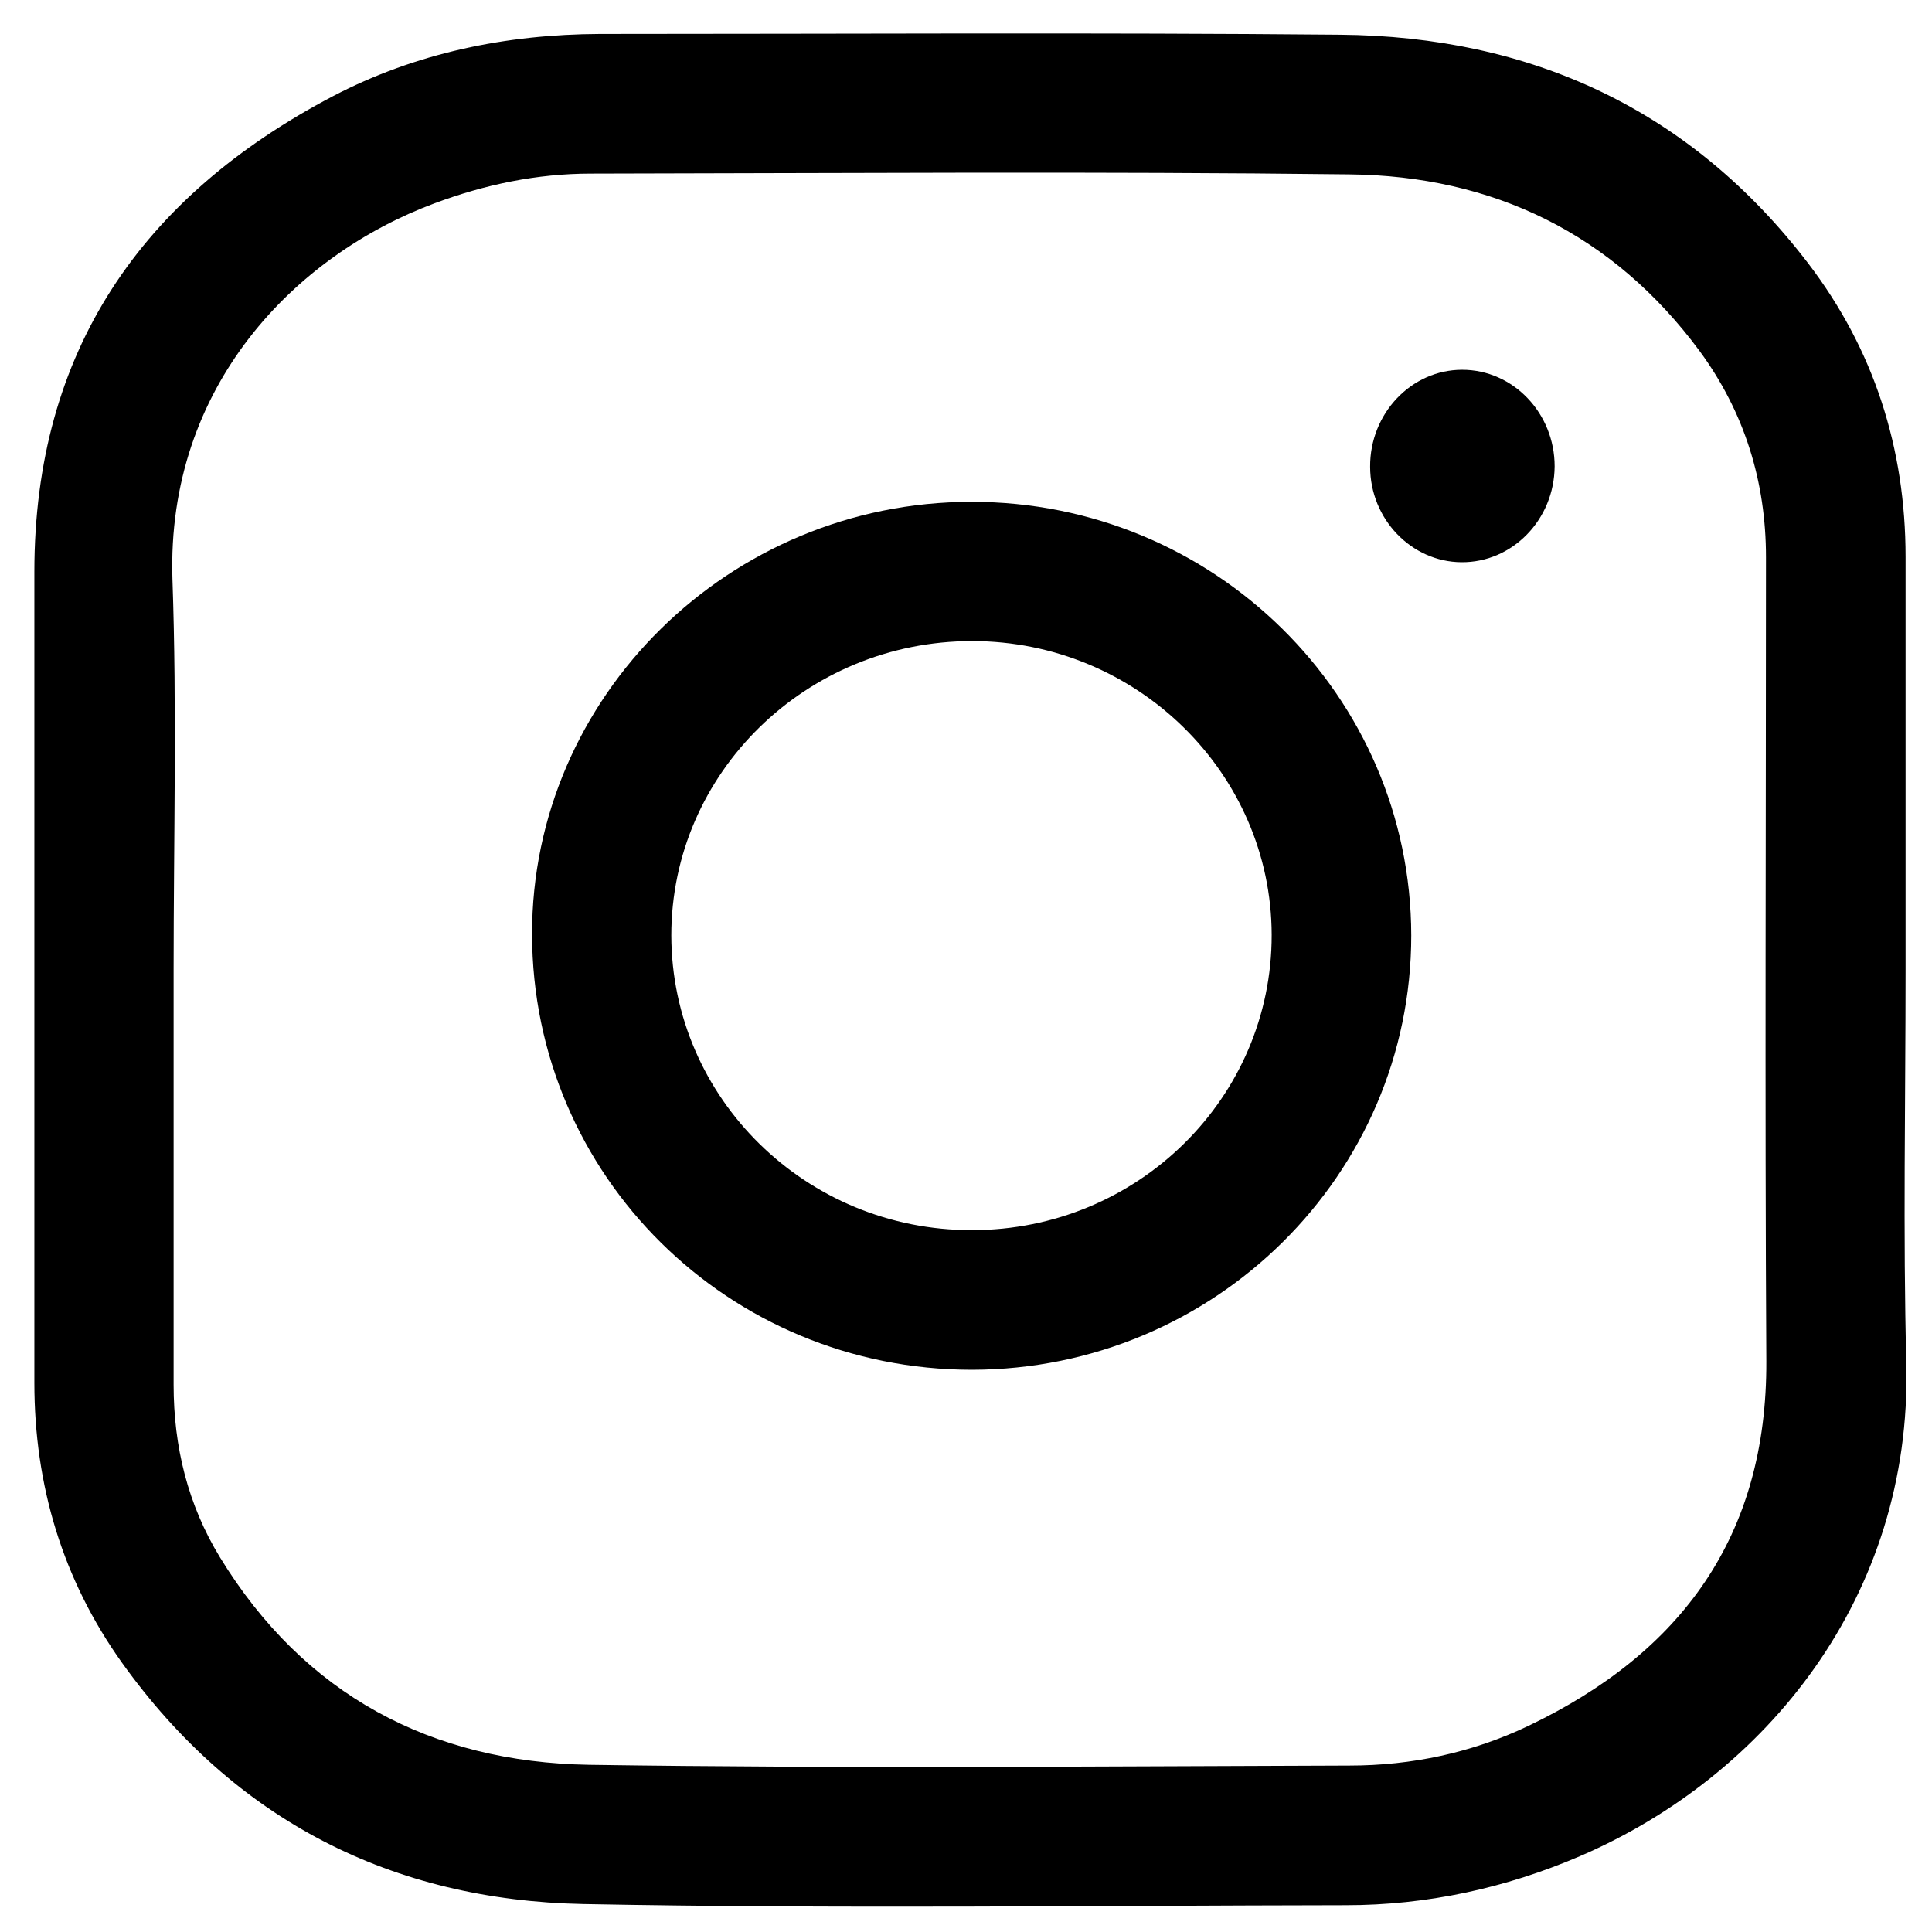
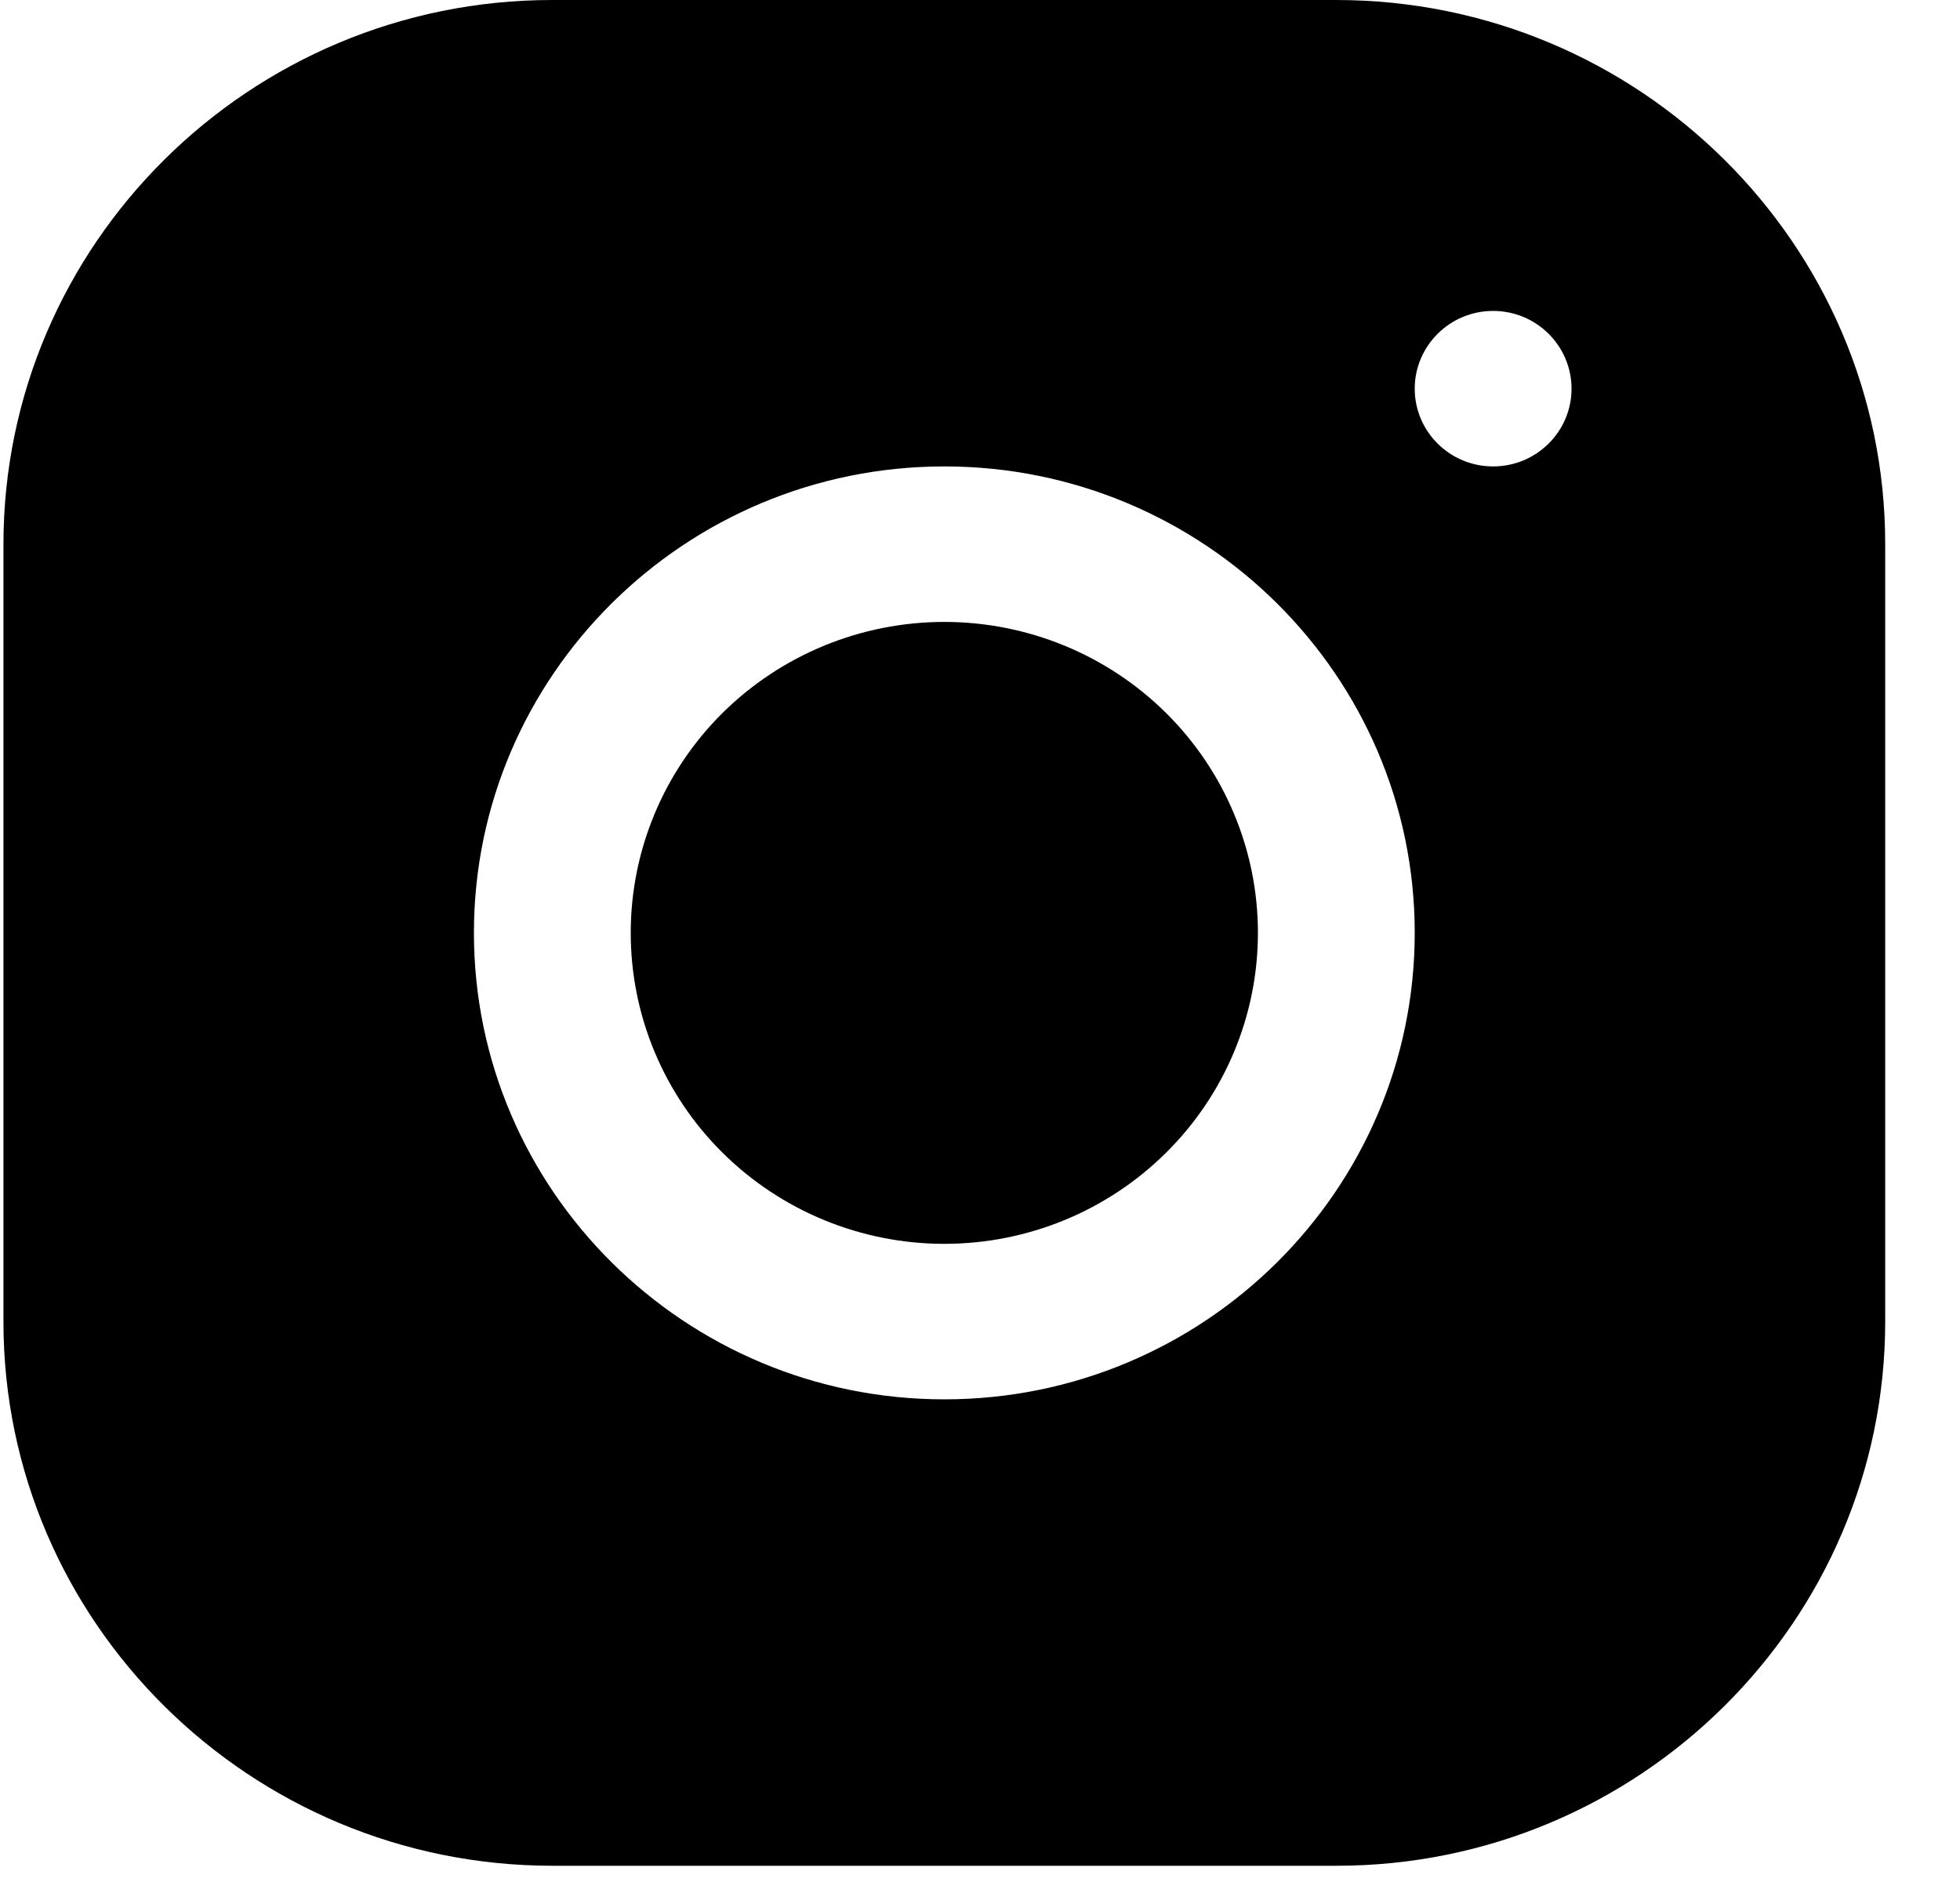
- <svg xmlns="http://www.w3.org/2000/svg" width="28" height="28" viewBox="0 0 28 28" fill="none">
-   <path d="M27.617 14.055C27.617 15.958 27.579 17.866 27.628 19.77C27.71 23.138 25.594 25.741 22.898 26.901C21.815 27.366 20.677 27.612 19.502 27.612C15.821 27.617 12.135 27.666 8.455 27.595C5.682 27.541 3.401 26.381 1.766 24.095C0.908 22.892 0.498 21.525 0.498 20.043C0.498 16.122 0.498 12.206 0.498 8.285C0.498 5.086 2.056 2.849 4.823 1.395C6.026 0.766 7.333 0.498 8.695 0.492C12.266 0.492 15.843 0.47 19.414 0.503C22.187 0.525 24.5 1.586 26.206 3.817C27.158 5.064 27.617 6.497 27.617 8.072C27.617 10.063 27.617 12.059 27.617 14.055ZM2.516 14.055C2.516 16.062 2.516 18.063 2.516 20.07C2.516 20.967 2.723 21.809 3.188 22.57C4.408 24.566 6.251 25.539 8.537 25.577C12.206 25.632 15.881 25.599 19.556 25.588C20.459 25.588 21.334 25.402 22.148 25.014C24.369 23.953 25.61 22.263 25.599 19.726C25.577 15.843 25.594 11.96 25.594 8.077C25.594 6.978 25.282 5.972 24.631 5.086C23.373 3.385 21.634 2.549 19.556 2.527C15.892 2.483 12.228 2.51 8.564 2.516C7.782 2.516 7.027 2.674 6.294 2.948C4.282 3.697 2.412 5.595 2.499 8.389C2.565 10.281 2.516 12.168 2.516 14.055Z" fill="black" />
-   <path d="M14.088 19.852C10.56 19.852 7.716 17.041 7.711 13.541C7.705 10.095 10.571 7.273 14.077 7.273C17.593 7.268 20.448 10.084 20.453 13.557C20.453 17.024 17.604 19.846 14.088 19.852ZM14.088 17.828C16.488 17.828 18.435 15.909 18.43 13.546C18.424 11.206 16.477 9.291 14.088 9.291C11.687 9.291 9.729 11.2 9.729 13.557C9.734 15.919 11.687 17.834 14.088 17.828Z" fill="black" />
-   <path d="M21.191 5.359C21.93 5.359 22.531 5.988 22.531 6.759C22.526 7.53 21.919 8.154 21.18 8.148C20.453 8.143 19.857 7.52 19.857 6.765C19.852 5.994 20.453 5.359 21.191 5.359Z" fill="black" />
+ <svg xmlns="http://www.w3.org/2000/svg" width="25" height="24" viewBox="0 0 25 24" fill="none">
+   <path d="M7.043 0C3.184 0 0.044 3.115 0.044 6.942V16.855C0.044 20.681 3.186 23.793 7.047 23.793H17.047C20.906 23.793 24.046 20.678 24.046 16.851V6.938C24.046 3.112 20.904 0 17.043 0H7.043ZM19.045 3.965C19.597 3.965 20.045 4.41 20.045 4.957C20.045 5.504 19.597 5.948 19.045 5.948C18.493 5.948 18.045 5.504 18.045 4.957C18.045 4.41 18.493 3.965 19.045 3.965ZM12.045 5.948C15.354 5.948 18.045 8.616 18.045 11.896C18.045 15.177 15.354 17.845 12.045 17.845C8.736 17.845 6.045 15.177 6.045 11.896C6.045 8.616 8.736 5.948 12.045 5.948ZM12.045 7.931C10.984 7.931 9.967 8.349 9.216 9.092C8.466 9.836 8.045 10.845 8.045 11.896C8.045 12.948 8.466 13.957 9.216 14.7C9.967 15.444 10.984 15.862 12.045 15.862C13.106 15.862 14.123 15.444 14.873 14.7C15.624 13.957 16.045 12.948 16.045 11.896C16.045 10.845 15.624 9.836 14.873 9.092C14.123 8.349 13.106 7.931 12.045 7.931Z" fill="black" />
</svg>
